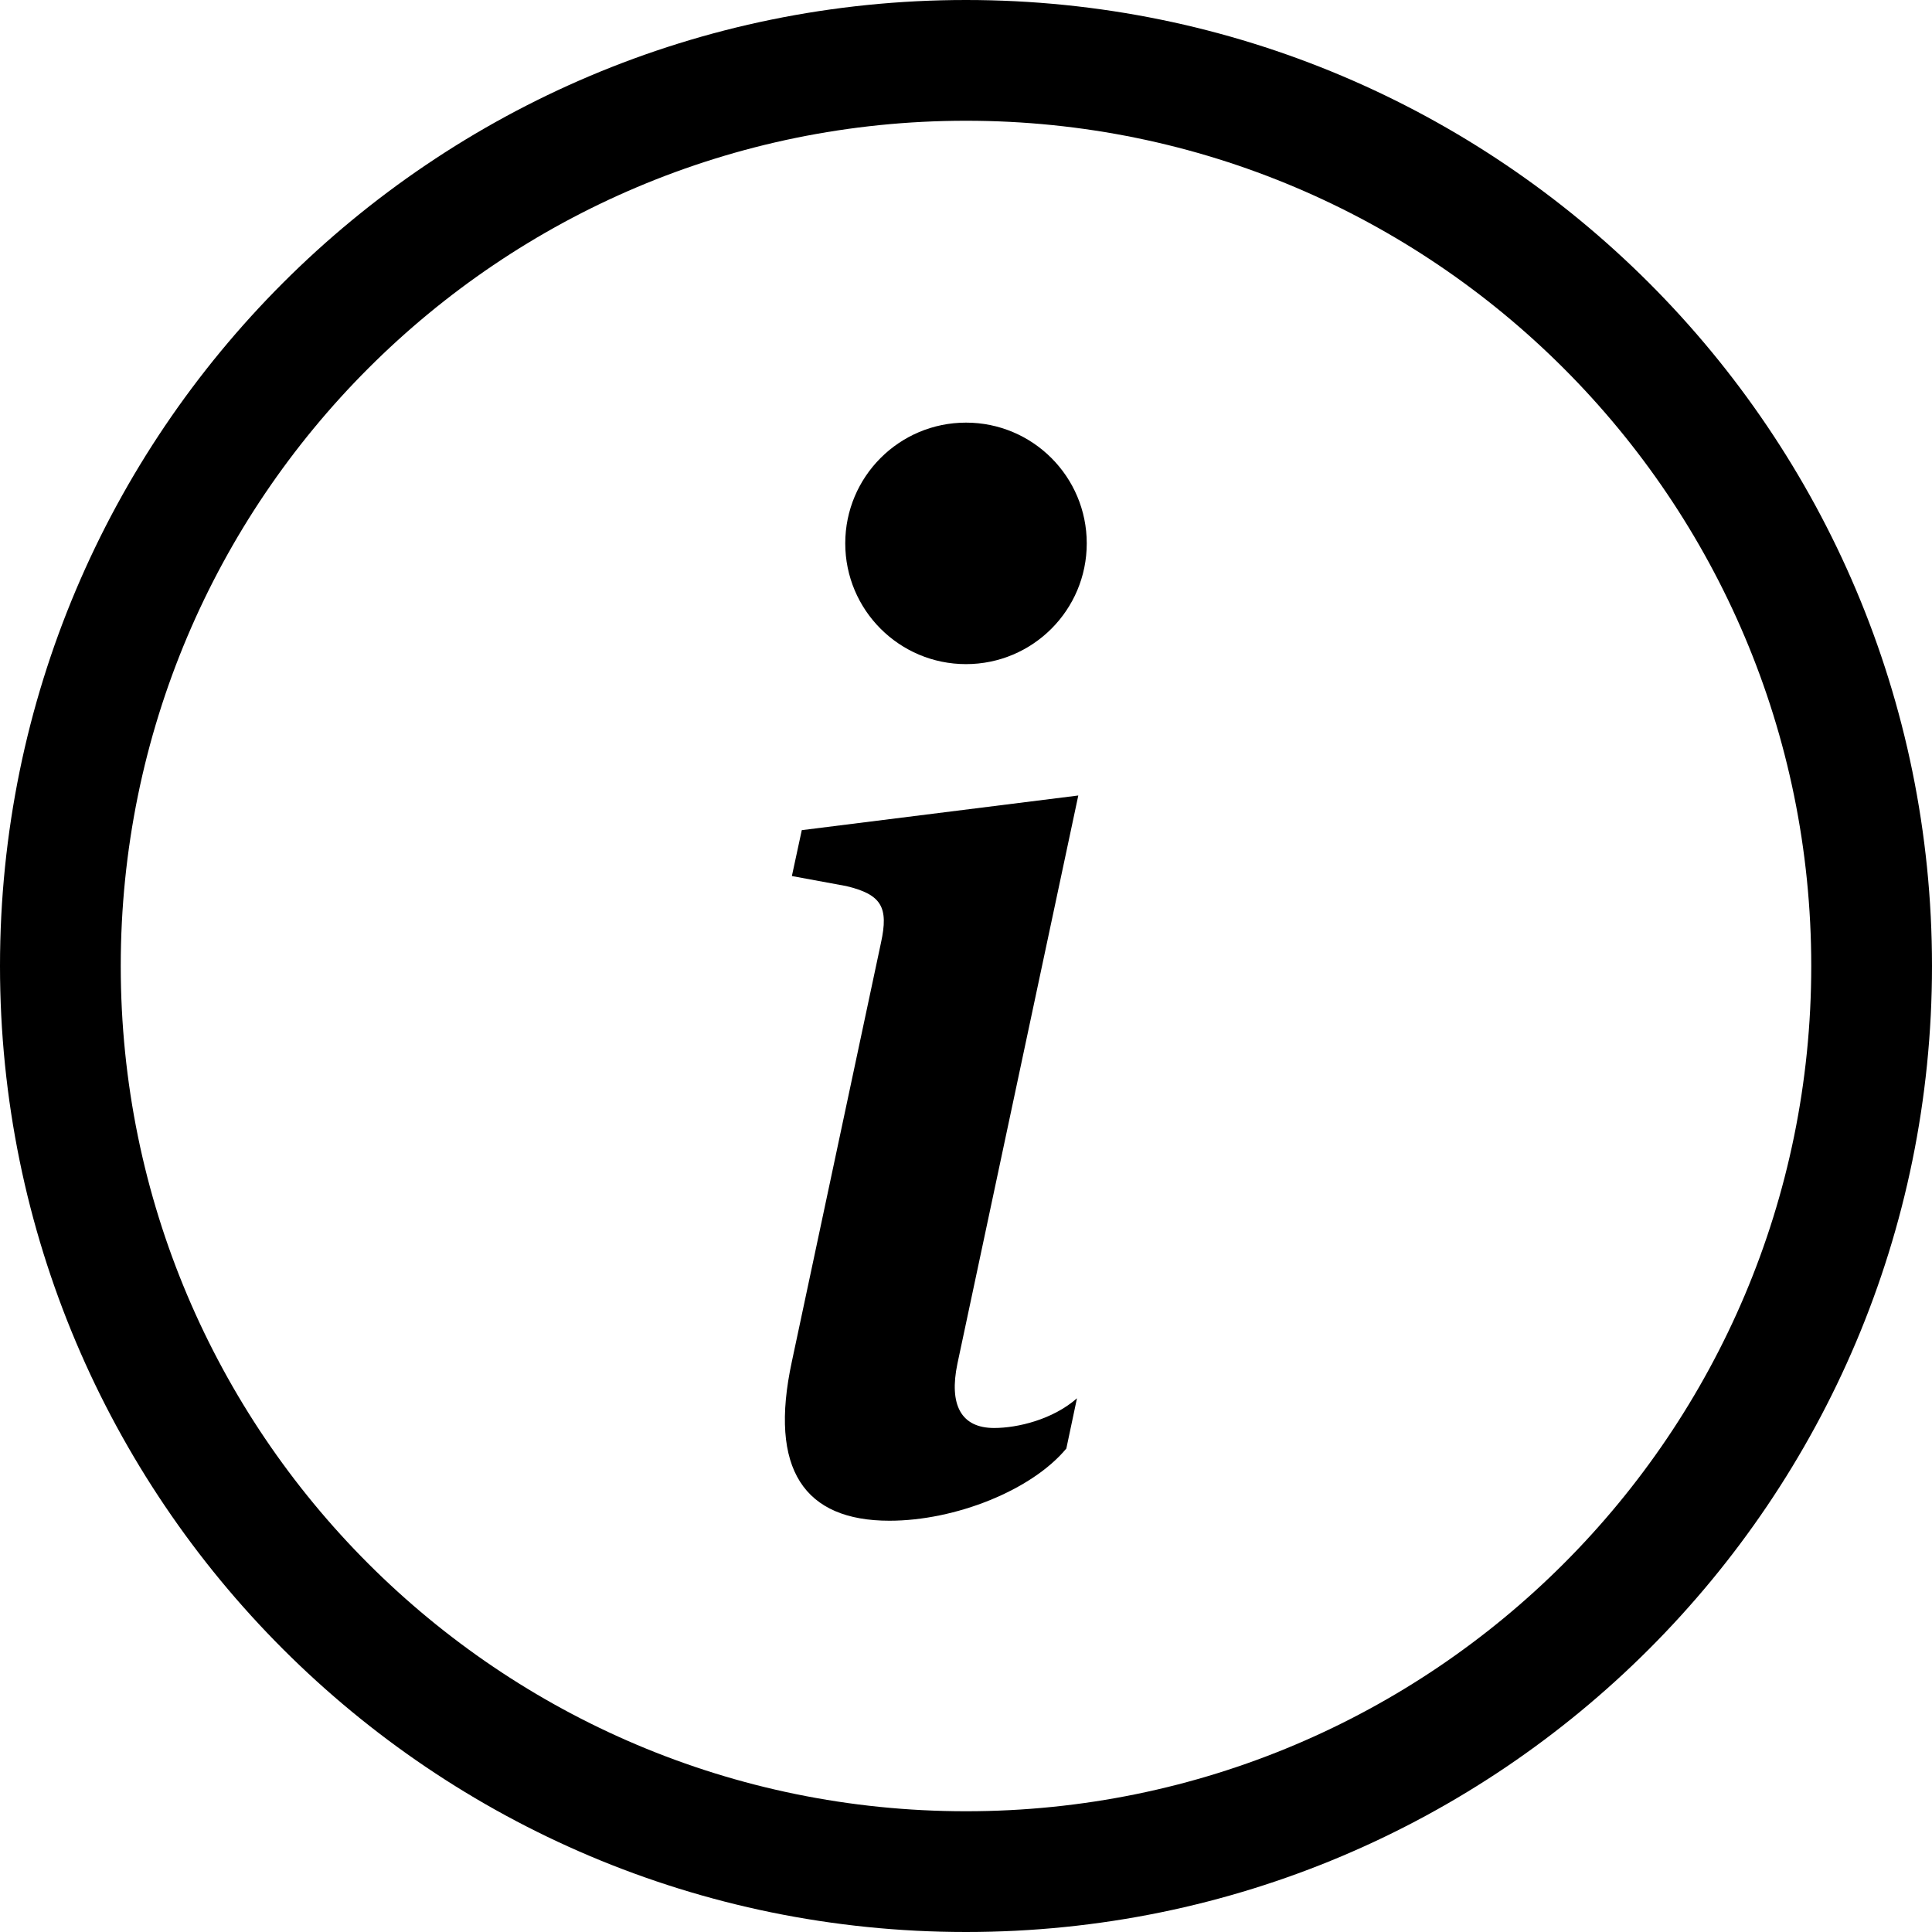
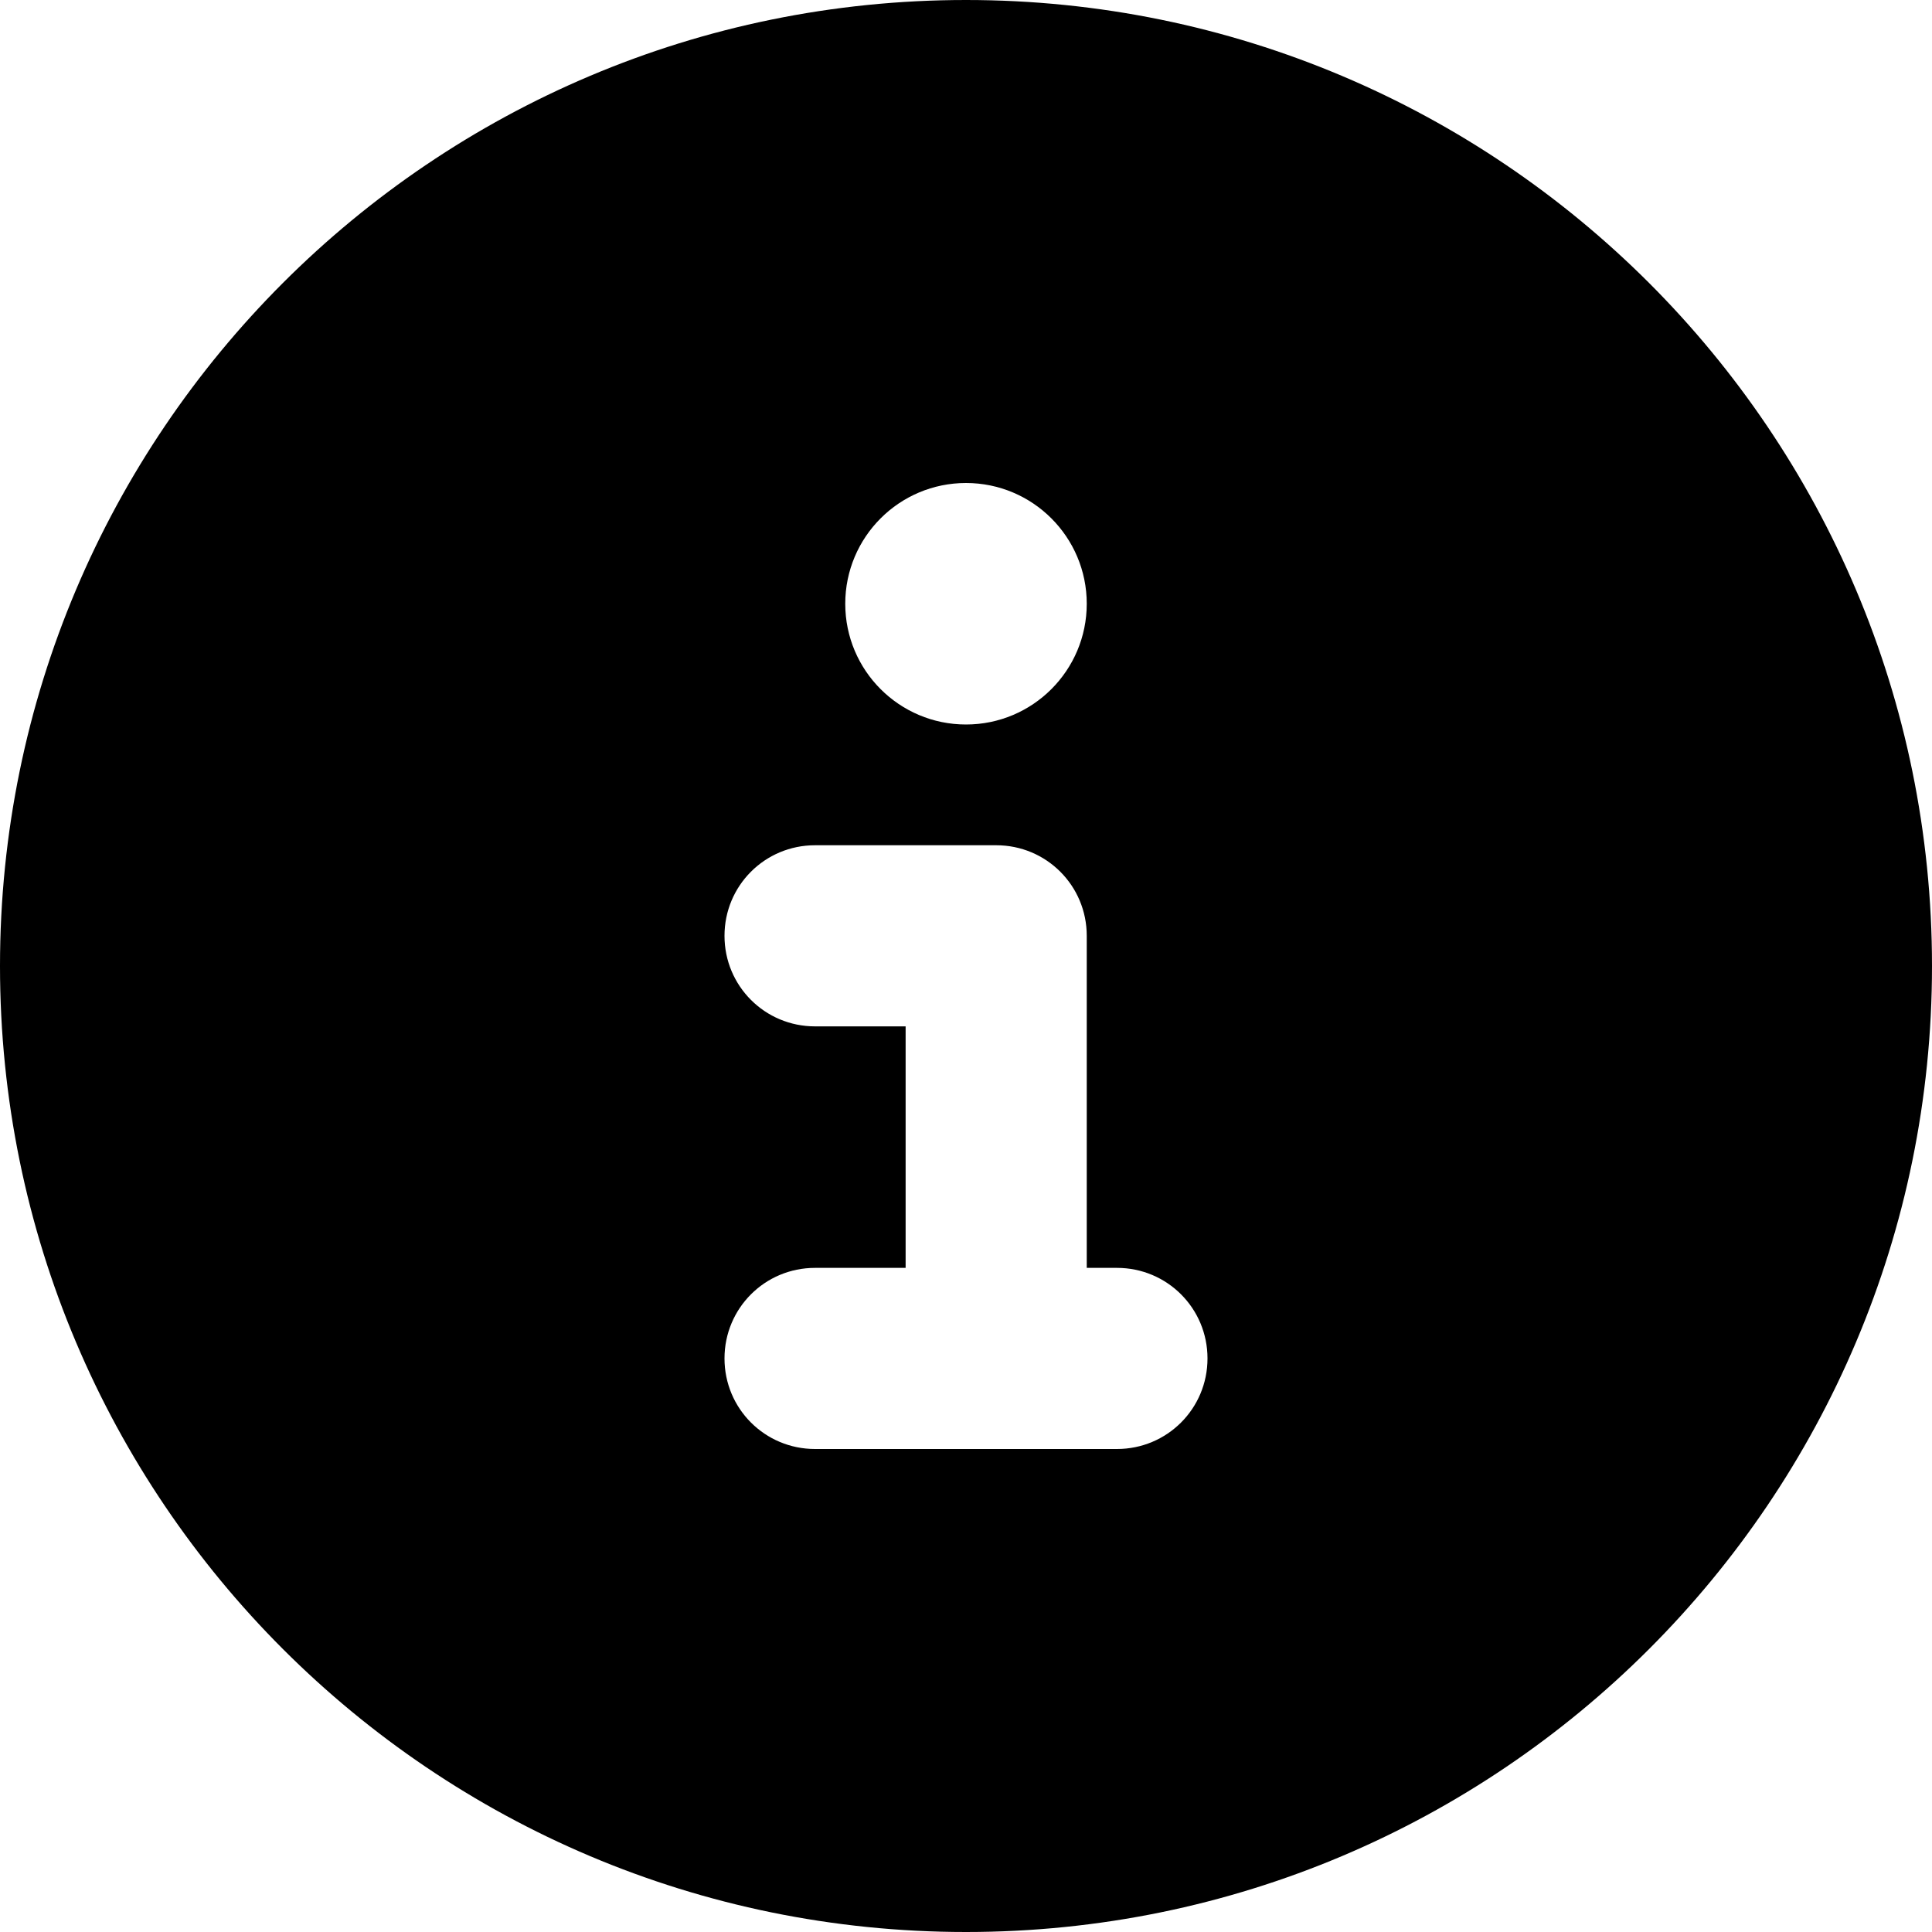
- <svg xmlns="http://www.w3.org/2000/svg" style="width:1em; height:1em; vertical-align: -.125em;" fill="currentColor" class="bi bi-info-circle" viewBox="0 0 16 16">
-   <path d="M8 15A7 7 0 1 1 8 1a7 7 0 0 1 0 14m0 1A8 8 0 1 0 8 0a8 8 0 0 0 0 16" />
-   <path d="m8.93 6.588-2.29.287-.082.38.45.083c.294.07.352.176.288.469l-.738 3.468c-.194.897.105 1.319.808 1.319.545 0 1.178-.252 1.465-.598l.088-.416c-.2.176-.492.246-.686.246-.275 0-.375-.193-.304-.533zM9 4.5a1 1 0 1 1-2 0 1 1 0 0 1 2 0" />
+ <svg xmlns="http://www.w3.org/2000/svg" viewBox="0 0 512 512" fill="currentColor" style="width:1em; height:1em; vertical-align: -.125em;">
+   <path d="M256 512A256 256 0 1 0 256 0a256 256 0 1 0 0 512zM216 336h24V272H216c-13.3 0-24-10.7-24-24s10.7-24 24-24h48c13.3 0 24 10.7 24 24v88h8c13.3 0 24 10.7 24 24s-10.7 24-24 24H216c-13.3 0-24-10.7-24-24s10.7-24 24-24zm40-208a32 32 0 1 1 0 64 32 32 0 1 1 0-64z" />
</svg>
